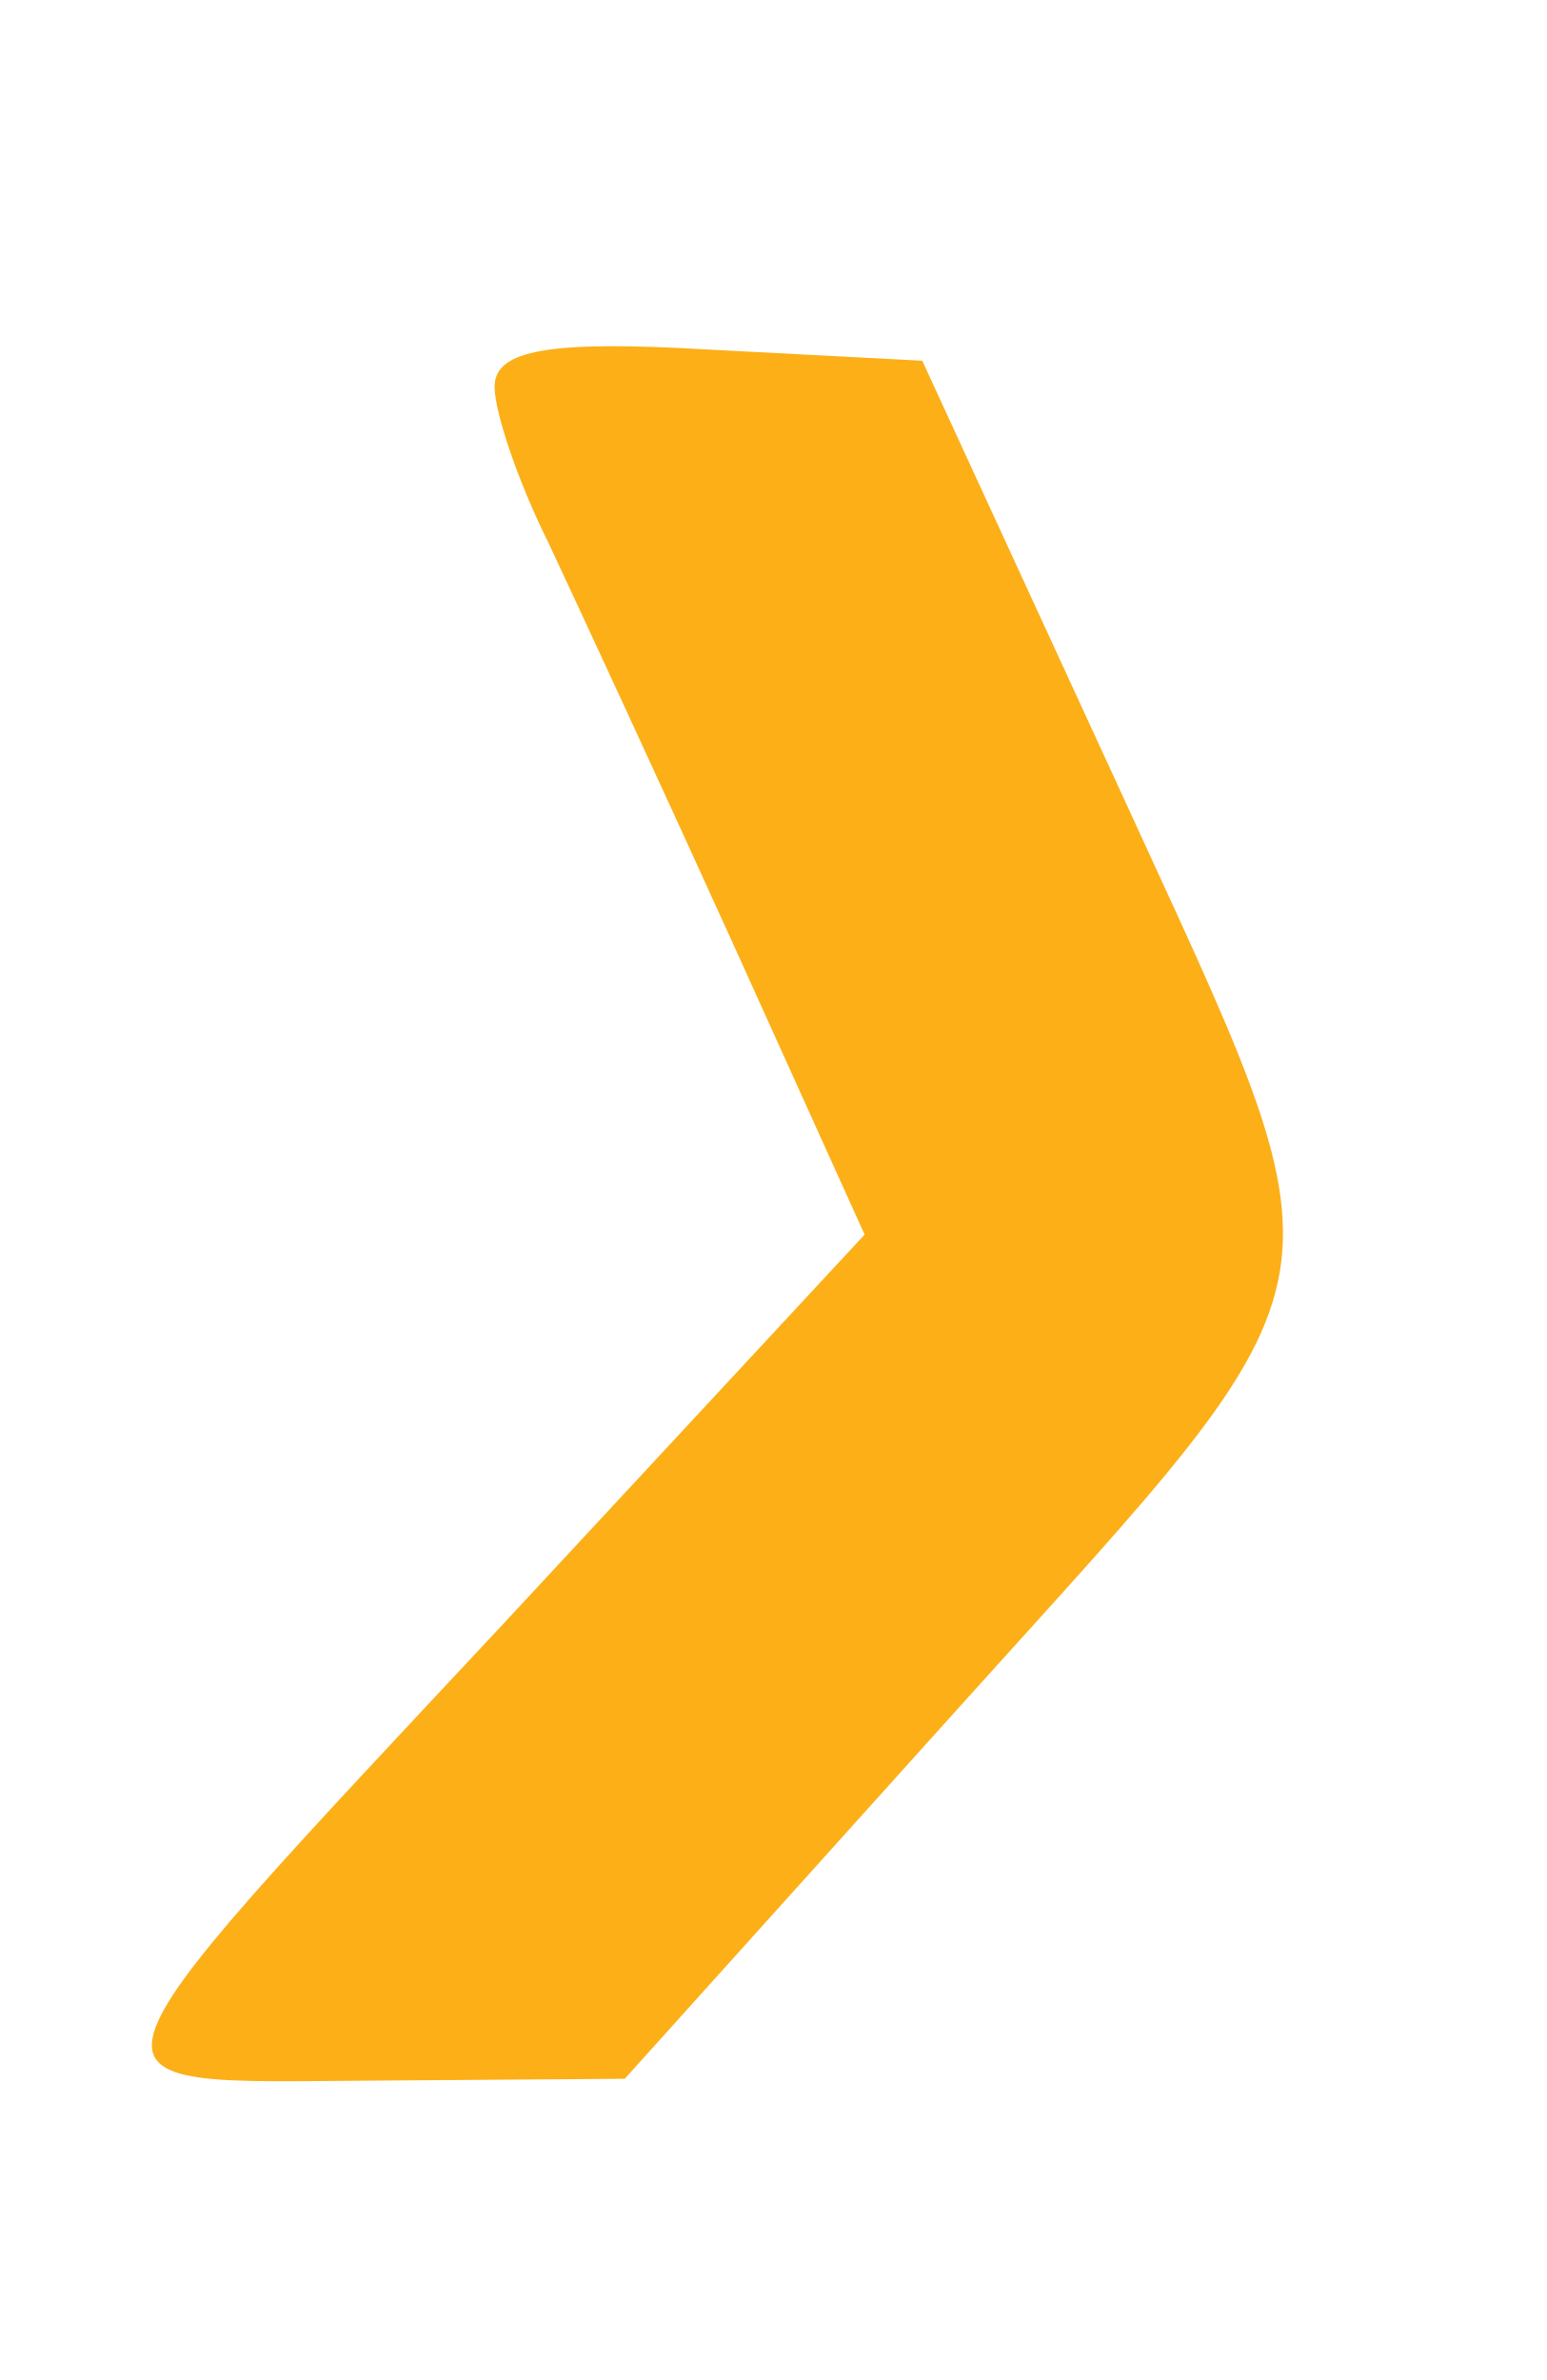
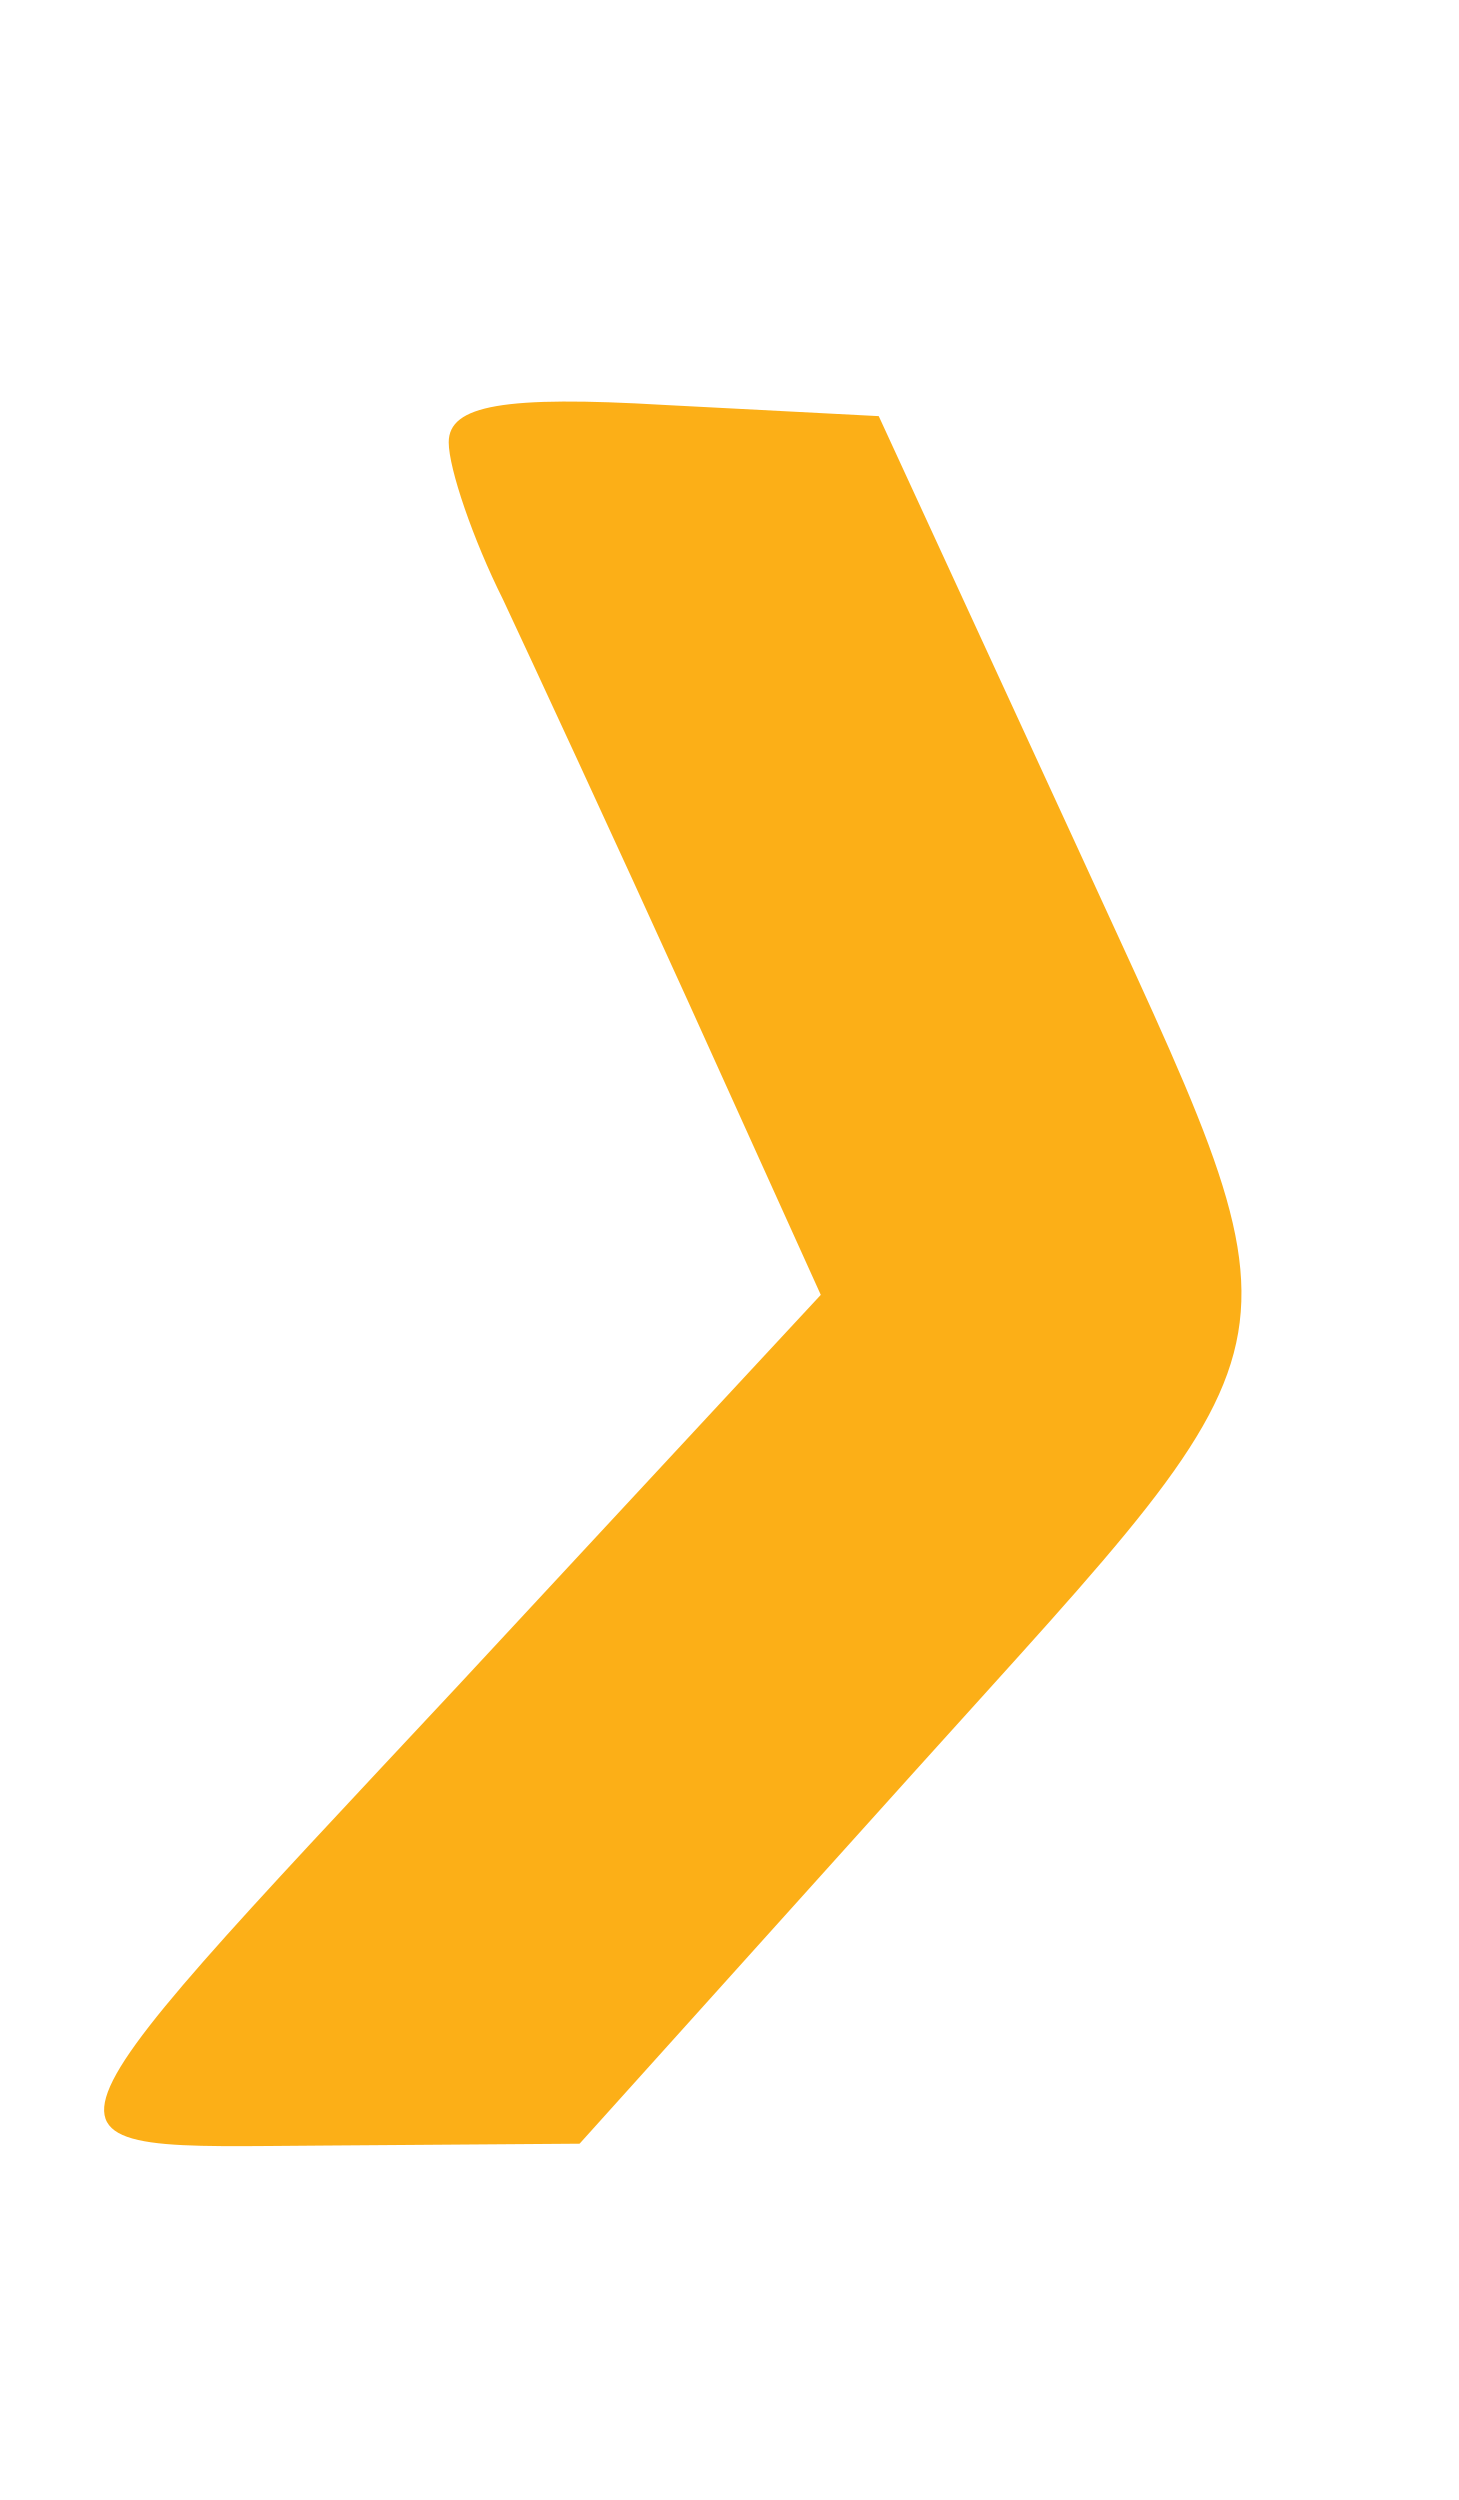
- <svg xmlns="http://www.w3.org/2000/svg" version="1.0" width="13pt" height="20pt" viewBox="0 0 39 64" preserveAspectRatio="xMidYMid meet">
+ <svg xmlns="http://www.w3.org/2000/svg" version="1.0" width="7pt" height="12pt" viewBox="0 0 39 64" preserveAspectRatio="xMidYMid meet">
  <g transform="translate(0,64) scale(0.05,-0.05)" fill="#fcaf17" stroke="none">
    <path d="M240 1072 c0 -14 13 -52 29 -84 15 -32 60 -129 99 -215 l71 -157 -194 -209 c-241 -258 -237 -247 -72 -246 l137 1 180 200 c218 242 213 216 85 496 l-105 228 -115 6 c-85 5 -115 0 -115 -20z" />
  </g>
</svg>
